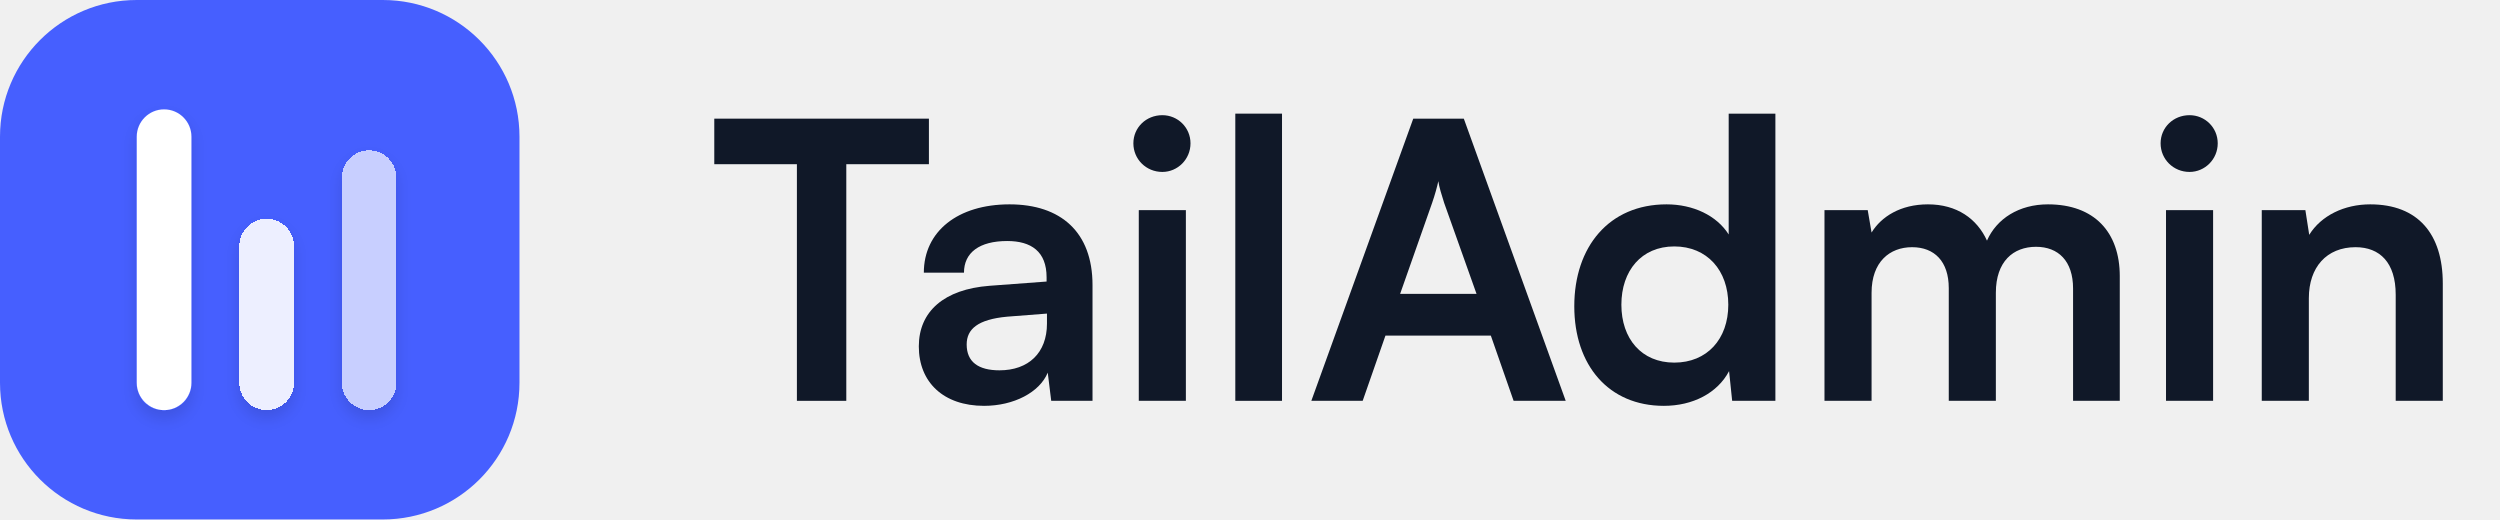
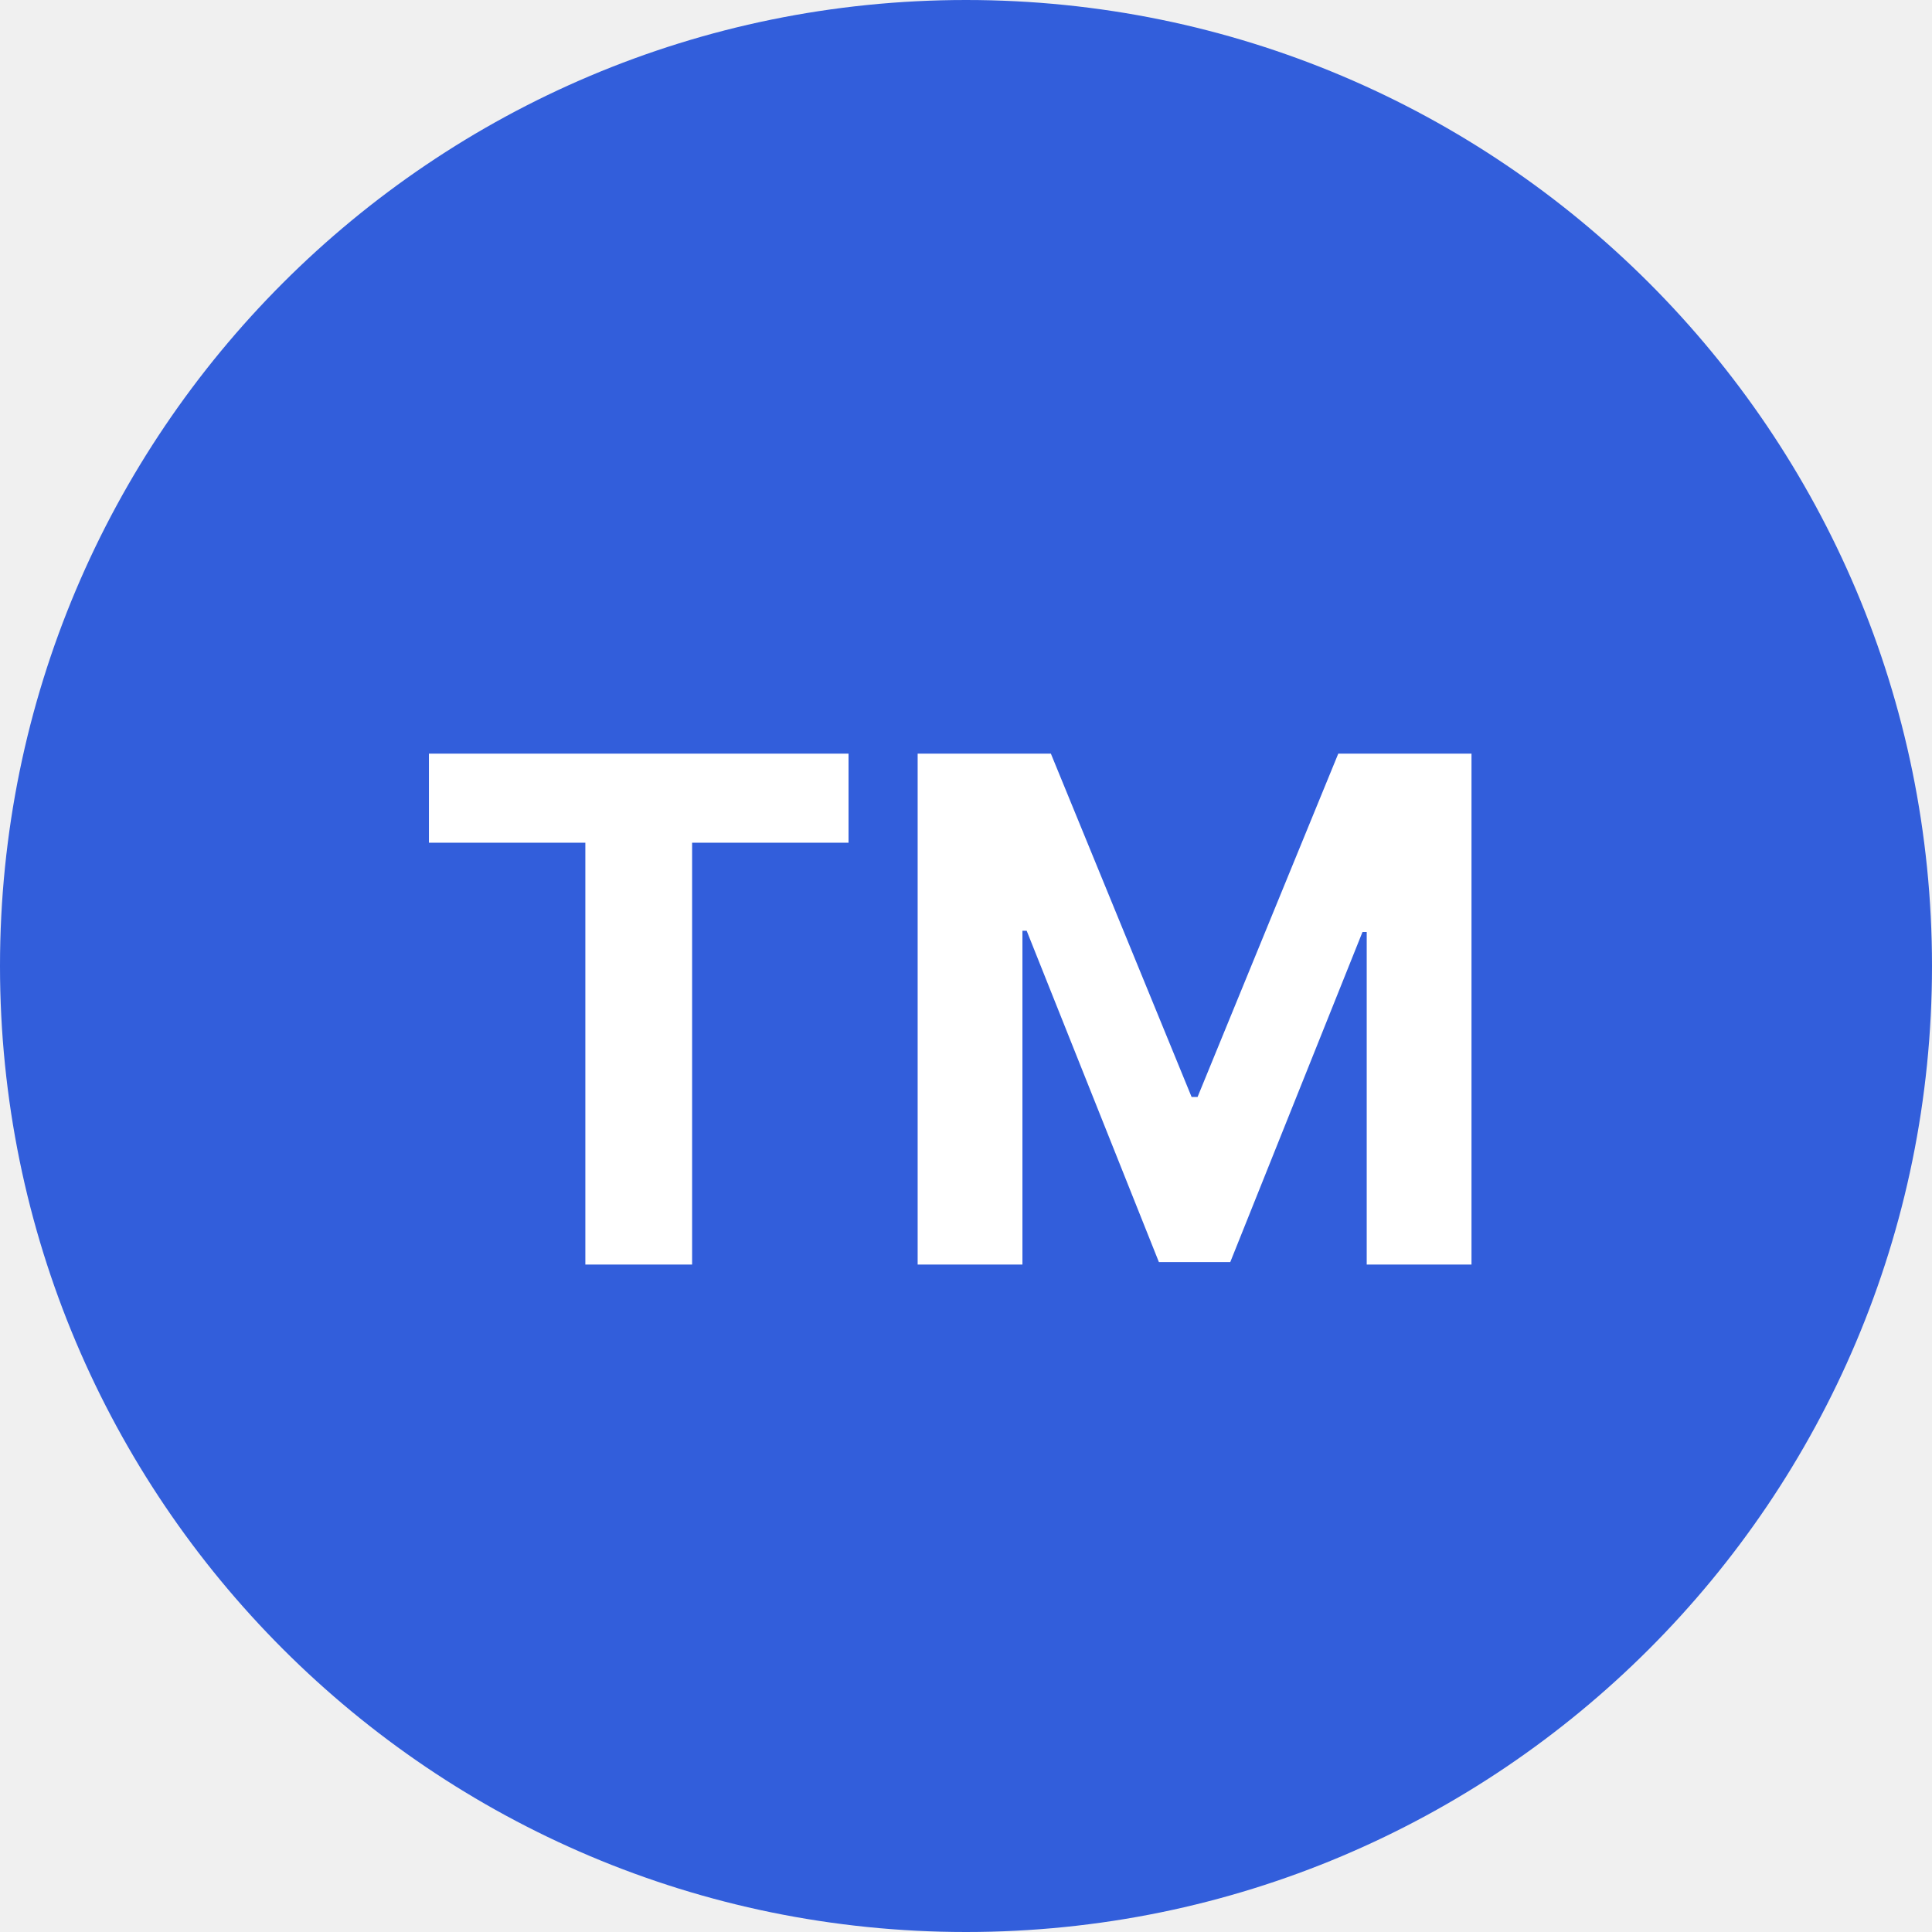
- <svg xmlns="http://www.w3.org/2000/svg" width="154" height="32" viewBox="0 0 154 32" fill="none">
-   <path d="M0 8.421C0 3.77 3.77 0 8.421 0H23.579C28.23 0 32 3.77 32 8.421V23.579C32 28.23 28.23 32 23.579 32H8.421C3.77 32 0 28.23 0 23.579V8.421Z" fill="#465FFF" />
-   <g filter="url(#filter0_d_1624_24907)">
-     <path d="M8.424 8.422C8.424 7.491 9.178 6.737 10.108 6.737V6.737C11.038 6.737 11.792 7.491 11.792 8.422V23.579C11.792 24.51 11.038 25.264 10.108 25.264V25.264C9.178 25.264 8.424 24.51 8.424 23.579V8.422Z" fill="white" />
-   </g>
-   <g filter="url(#filter1_d_1624_24907)">
-     <path d="M14.742 15.157C14.742 14.227 15.496 13.473 16.426 13.473V13.473C17.357 13.473 18.111 14.227 18.111 15.157V23.578C18.111 24.508 17.357 25.262 16.426 25.262V25.262C15.496 25.262 14.742 24.508 14.742 23.578V15.157Z" fill="white" fill-opacity="0.9" shape-rendering="crispEdges" />
-   </g>
-   <g filter="url(#filter2_d_1624_24907)">
-     <path d="M21.055 10.946C21.055 10.016 21.809 9.262 22.739 9.262V9.262C23.669 9.262 24.423 10.016 24.423 10.946V23.578C24.423 24.508 23.669 25.262 22.739 25.262V25.262C21.809 25.262 21.055 24.508 21.055 23.578V10.946Z" fill="white" fill-opacity="0.7" shape-rendering="crispEdges" />
-   </g>
-   <path d="M44 10.115H49.089V24.691H52.132V10.115H57.221V7.309H44V10.115Z" fill="#101828" />
-   <path d="M60.617 25C62.448 25 64.042 24.168 64.541 22.955L64.755 24.691H67.299V17.558C67.299 14.3 65.349 12.588 62.187 12.588C59.001 12.588 56.908 14.252 56.908 16.797H59.381C59.381 15.56 60.332 14.847 62.044 14.847C63.519 14.847 64.47 15.489 64.47 17.082V17.343L60.95 17.605C58.168 17.819 56.599 19.174 56.599 21.338C56.599 23.549 58.121 25 60.617 25ZM61.569 22.812C60.261 22.812 59.547 22.289 59.547 21.219C59.547 20.268 60.237 19.674 62.044 19.507L64.493 19.317V19.935C64.493 21.742 63.352 22.812 61.569 22.812Z" fill="#101828" />
-   <path d="M71.6 10.591C72.551 10.591 73.335 9.806 73.335 8.831C73.335 7.856 72.551 7.095 71.6 7.095C70.601 7.095 69.816 7.856 69.816 8.831C69.816 9.806 70.601 10.591 71.6 10.591ZM70.149 24.691H73.05V12.944H70.149V24.691Z" fill="#101828" />
-   <path d="M78.972 24.691V7H76.095V24.691H78.972Z" fill="#101828" />
-   <path d="M83.941 24.691L85.344 20.672H91.835L93.238 24.691H96.448L90.171 7.309H87.056L80.778 24.691H83.941ZM88.221 12.493C88.387 12.017 88.53 11.494 88.601 11.161C88.649 11.518 88.815 12.041 88.958 12.493L90.955 18.104H86.247L88.221 12.493Z" fill="#101828" />
-   <path d="M102.493 25C104.276 25 105.798 24.215 106.511 22.86L106.701 24.691H109.364V7H106.487V14.443C105.75 13.277 104.3 12.588 102.659 12.588C99.116 12.588 96.976 15.203 96.976 18.865C96.976 22.503 99.092 25 102.493 25ZM103.135 22.337C101.113 22.337 99.877 20.863 99.877 18.77C99.877 16.678 101.113 15.18 103.135 15.18C105.156 15.18 106.463 16.654 106.463 18.77C106.463 20.886 105.156 22.337 103.135 22.337Z" fill="#101828" />
-   <path d="M115.289 24.691V18.033C115.289 16.131 116.406 15.227 117.785 15.227C119.164 15.227 120.044 16.107 120.044 17.748V24.691H122.945V18.033C122.945 16.107 124.015 15.203 125.418 15.203C126.797 15.203 127.701 16.083 127.701 17.771V24.691H130.578V17.011C130.578 14.3 129.008 12.588 126.155 12.588C124.372 12.588 122.993 13.468 122.398 14.823C121.78 13.468 120.543 12.588 118.76 12.588C117.072 12.588 115.883 13.349 115.289 14.324L115.051 12.944H112.388V24.691H115.289Z" fill="#101828" />
-   <path d="M134.876 10.591C135.827 10.591 136.612 9.806 136.612 8.831C136.612 7.856 135.827 7.095 134.876 7.095C133.877 7.095 133.093 7.856 133.093 8.831C133.093 9.806 133.877 10.591 134.876 10.591ZM133.426 24.691H136.327V12.944H133.426V24.691Z" fill="#101828" />
-   <path d="M142.225 24.691V18.366C142.225 16.464 143.318 15.227 145.102 15.227C146.6 15.227 147.575 16.178 147.575 18.152V24.691H150.476V17.462C150.476 14.419 148.954 12.588 146.005 12.588C144.412 12.588 142.985 13.277 142.248 14.466L142.011 12.944H139.324V24.691H142.225Z" fill="#101828" />
-   <defs>
-     <filter id="filter0_d_1624_24907" x="7.424" y="6.237" width="5.368" height="20.526" filterUnits="userSpaceOnUse" color-interpolation-filters="sRGB">
-       <feFlood flood-opacity="0" result="BackgroundImageFix" />
-       <feColorMatrix in="SourceAlpha" type="matrix" values="0 0 0 0 0 0 0 0 0 0 0 0 0 0 0 0 0 0 127 0" result="hardAlpha" />
-       <feOffset dy="0.5" />
-       <feGaussianBlur stdDeviation="0.5" />
-       <feComposite in2="hardAlpha" operator="out" />
-       <feColorMatrix type="matrix" values="0 0 0 0 0 0 0 0 0 0 0 0 0 0 0 0 0 0 0.12 0" />
-       <feBlend mode="normal" in2="BackgroundImageFix" result="effect1_dropShadow_1624_24907" />
-       <feBlend mode="normal" in="SourceGraphic" in2="effect1_dropShadow_1624_24907" result="shape" />
-     </filter>
-     <filter id="filter1_d_1624_24907" x="13.742" y="12.973" width="5.368" height="13.79" filterUnits="userSpaceOnUse" color-interpolation-filters="sRGB">
-       <feFlood flood-opacity="0" result="BackgroundImageFix" />
-       <feColorMatrix in="SourceAlpha" type="matrix" values="0 0 0 0 0 0 0 0 0 0 0 0 0 0 0 0 0 0 127 0" result="hardAlpha" />
-       <feOffset dy="0.5" />
-       <feGaussianBlur stdDeviation="0.5" />
-       <feComposite in2="hardAlpha" operator="out" />
-       <feColorMatrix type="matrix" values="0 0 0 0 0 0 0 0 0 0 0 0 0 0 0 0 0 0 0.12 0" />
-       <feBlend mode="normal" in2="BackgroundImageFix" result="effect1_dropShadow_1624_24907" />
-       <feBlend mode="normal" in="SourceGraphic" in2="effect1_dropShadow_1624_24907" result="shape" />
-     </filter>
-     <filter id="filter2_d_1624_24907" x="20.055" y="8.762" width="5.368" height="18" filterUnits="userSpaceOnUse" color-interpolation-filters="sRGB">
-       <feFlood flood-opacity="0" result="BackgroundImageFix" />
-       <feColorMatrix in="SourceAlpha" type="matrix" values="0 0 0 0 0 0 0 0 0 0 0 0 0 0 0 0 0 0 127 0" result="hardAlpha" />
-       <feOffset dy="0.5" />
-       <feGaussianBlur stdDeviation="0.5" />
-       <feComposite in2="hardAlpha" operator="out" />
-       <feColorMatrix type="matrix" values="0 0 0 0 0 0 0 0 0 0 0 0 0 0 0 0 0 0 0.12 0" />
-       <feBlend mode="normal" in2="BackgroundImageFix" result="effect1_dropShadow_1624_24907" />
-       <feBlend mode="normal" in="SourceGraphic" in2="effect1_dropShadow_1624_24907" result="shape" />
-     </filter>
-   </defs>
+ <svg xmlns="http://www.w3.org/2000/svg" width="110" height="110" viewBox="0 0 110 110" fill="none">
+   <circle cx="55" cy="55" r="55" fill="#325EDB" />
+   <path d="M24.421 47.98V42.909H48.312V47.98H39.406V72H33.327V47.98H24.421ZM52.247 42.909H59.832L67.844 62.455H68.185L76.196 42.909H83.781V72H77.815V53.065H77.574L70.046 71.858H65.983L58.455 52.994H58.213V72H52.247V42.909Z" fill="white" />
</svg>
